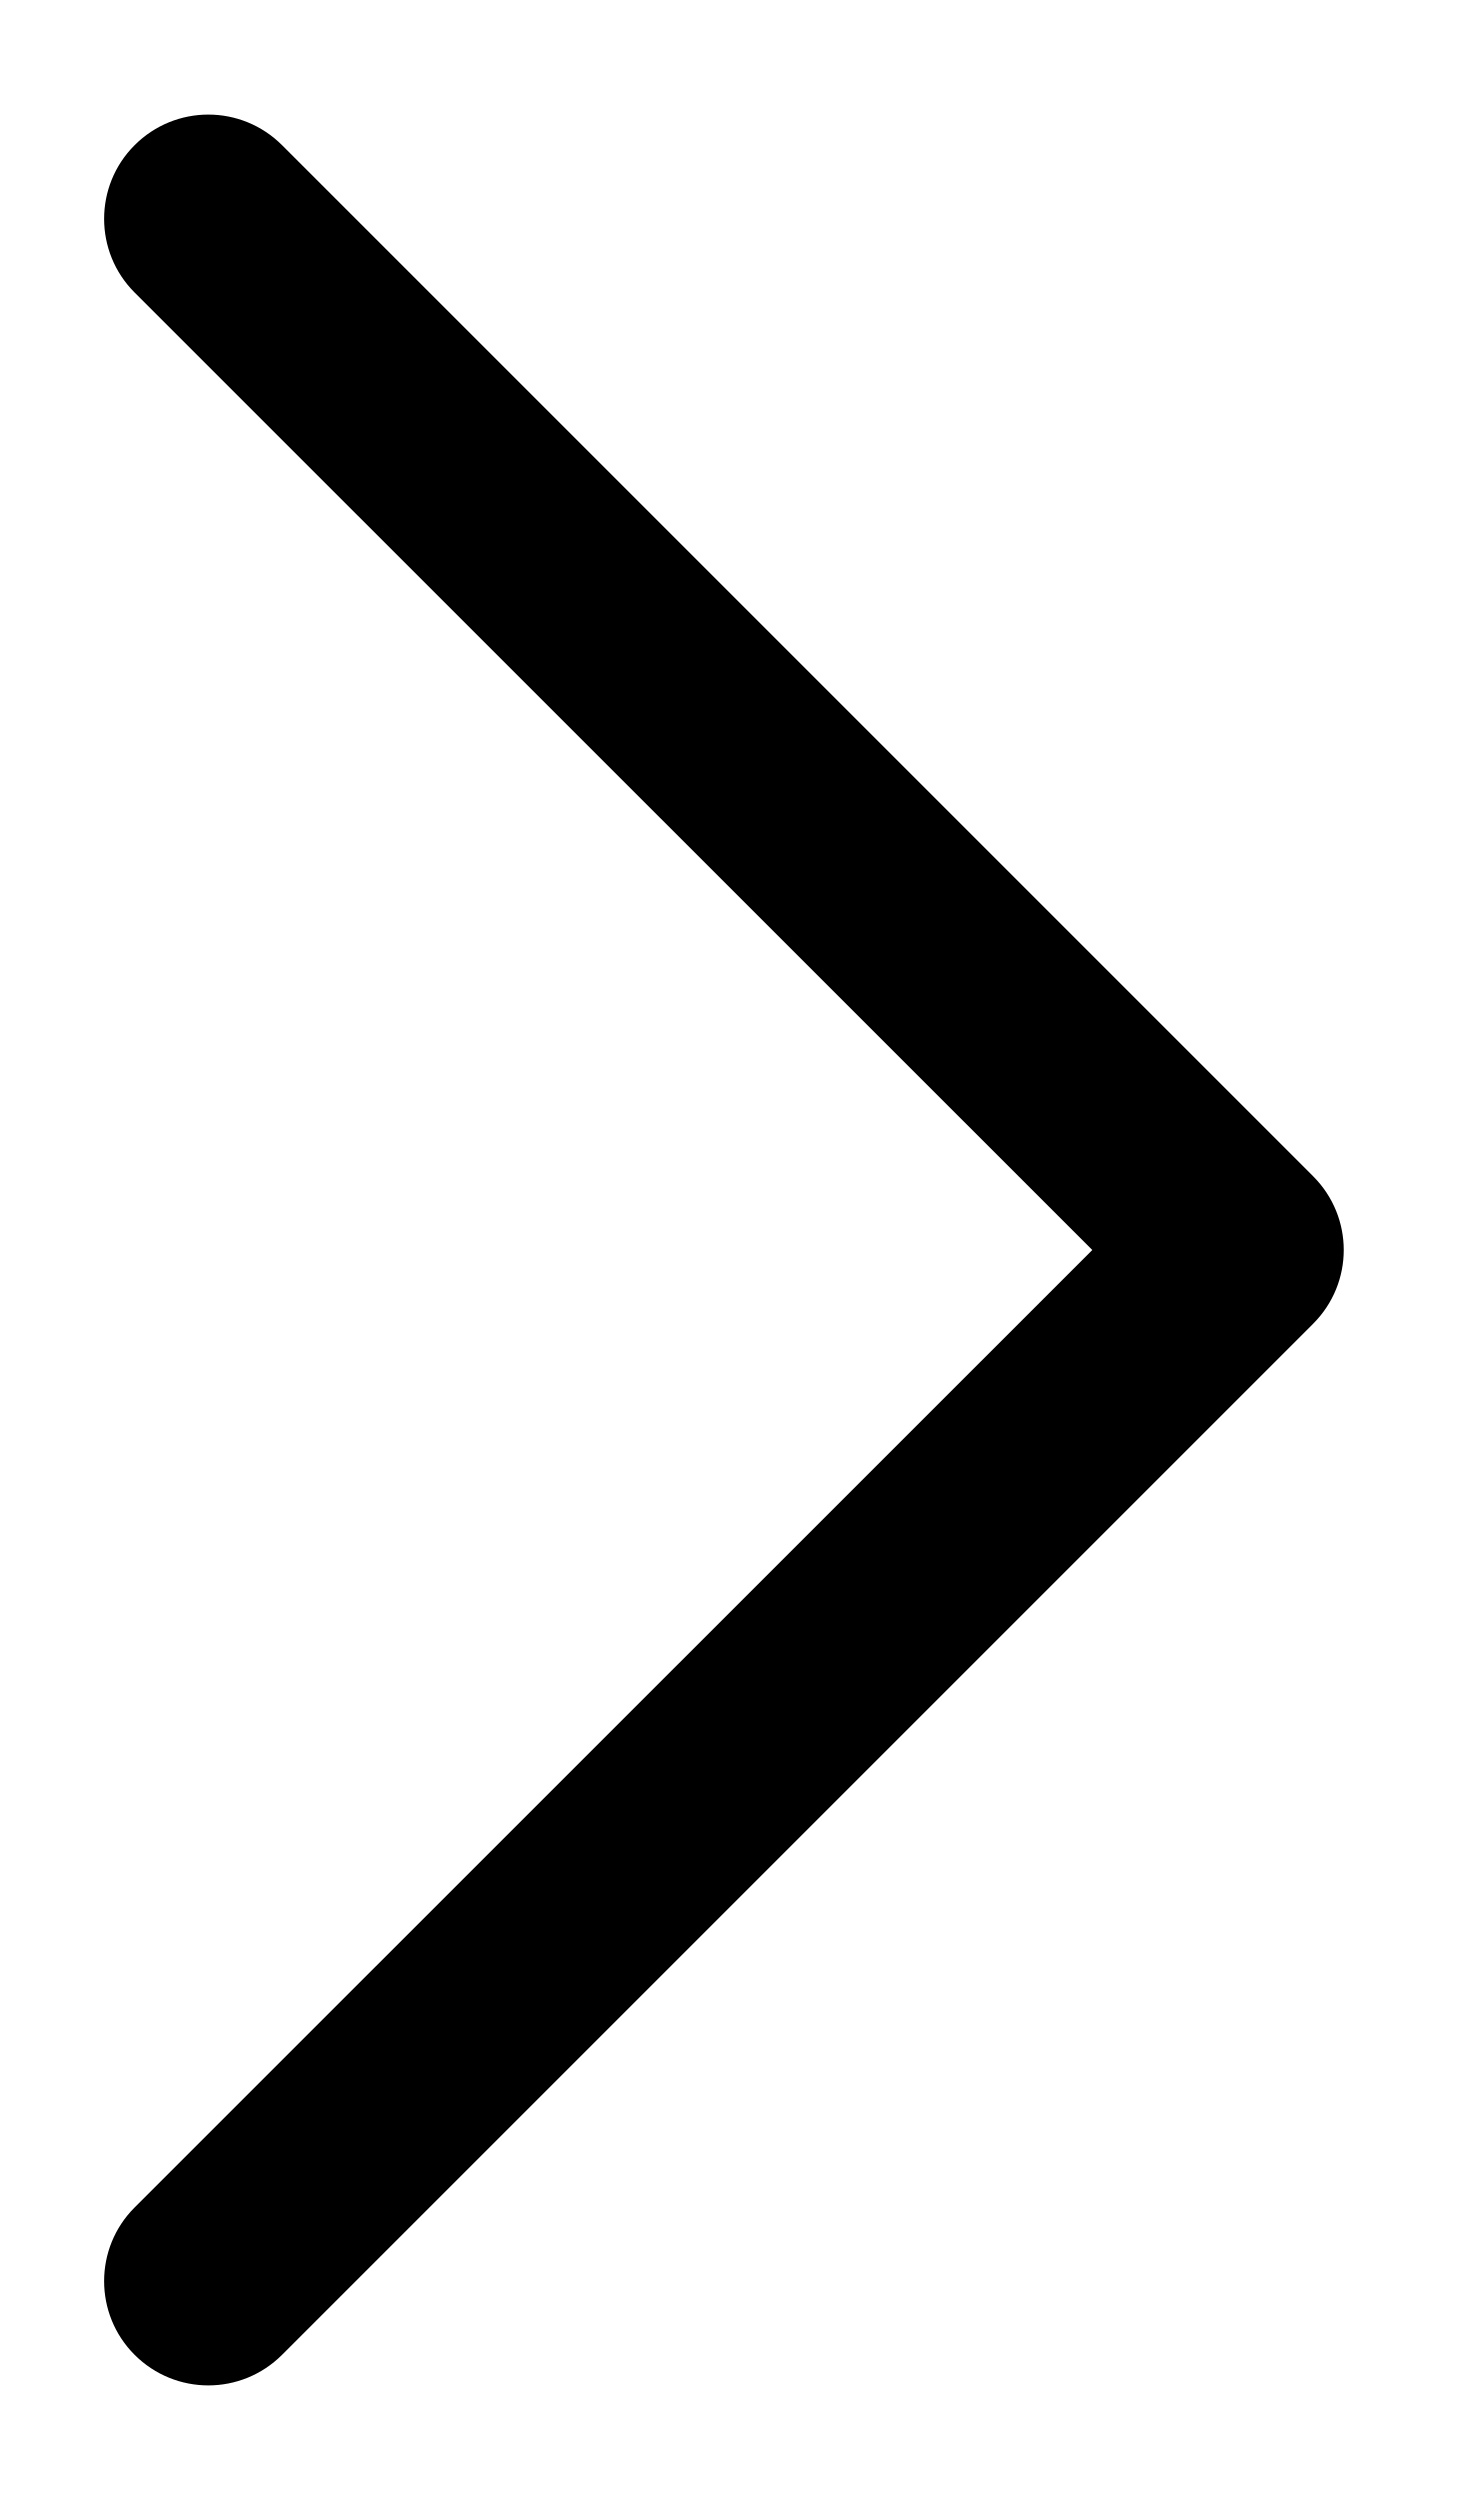
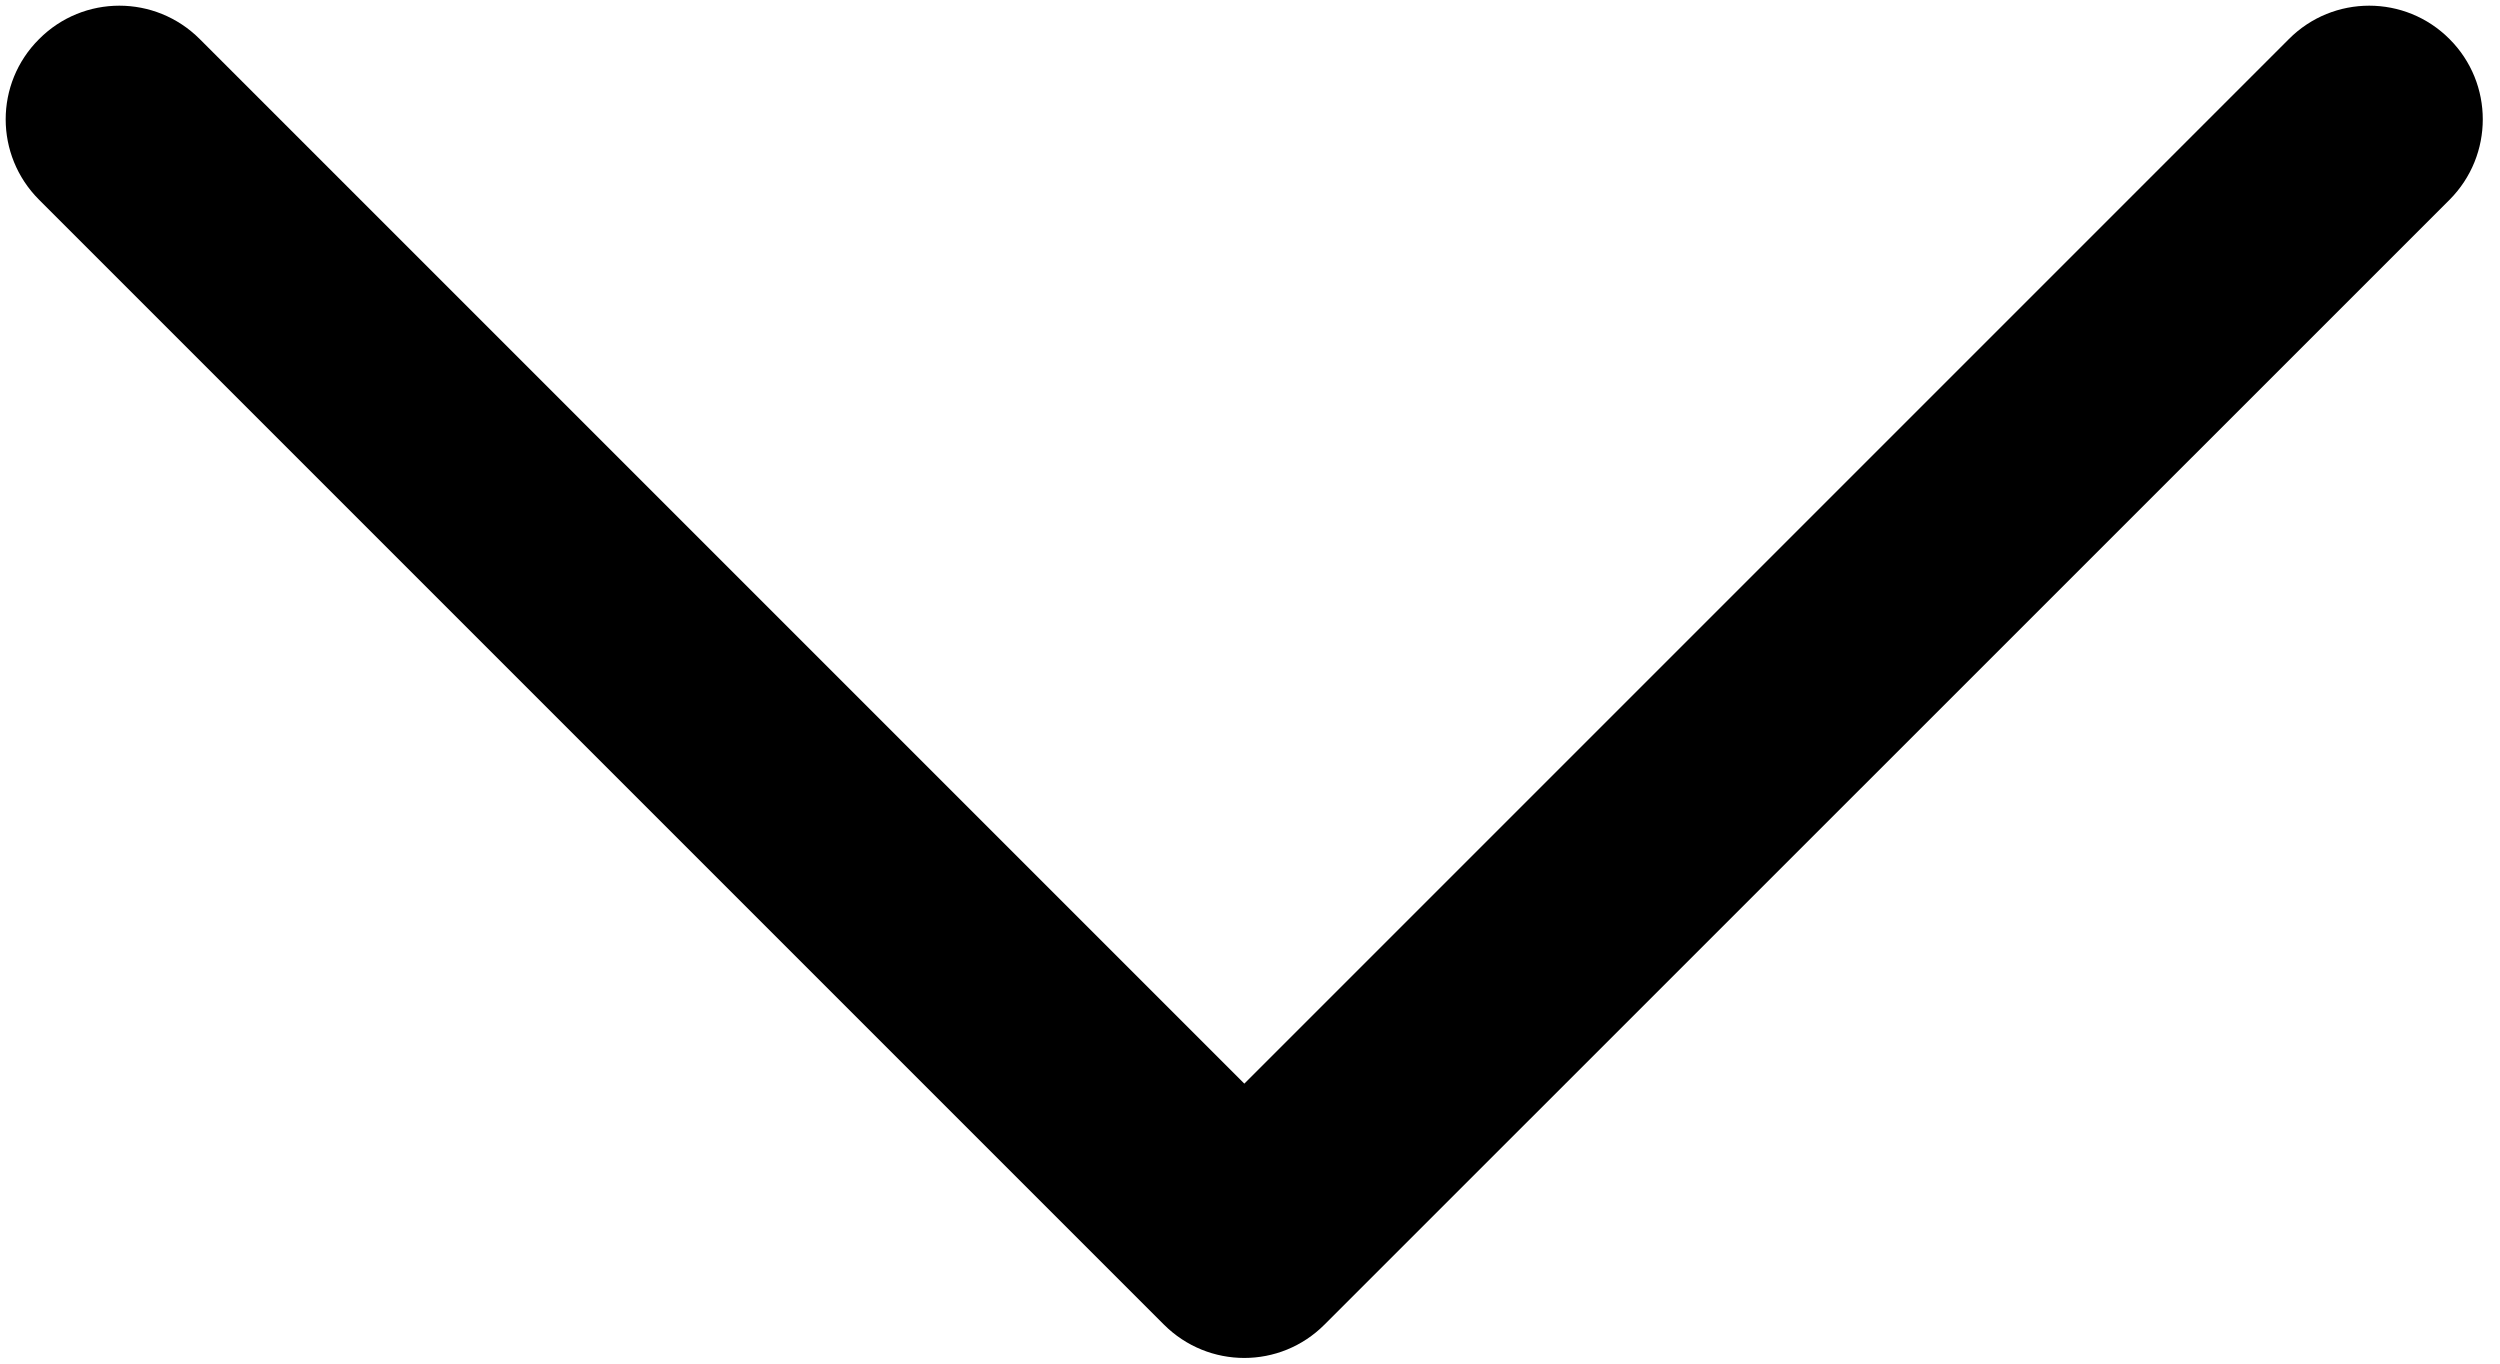
- <svg xmlns="http://www.w3.org/2000/svg" width="7" height="12" viewBox="0 0 7 12" fill="none">
-   <path fill-rule="evenodd" clip-rule="evenodd" d="M1.354 11.303L6.303 6.354C6.499 6.158 6.499 5.842 6.303 5.646L1.354 0.697C1.158 0.501 0.842 0.501 0.646 0.697C0.451 0.892 0.451 1.209 0.646 1.404L5.243 6L0.646 10.596C0.451 10.791 0.451 11.108 0.646 11.303C0.842 11.499 1.158 11.499 1.354 11.303Z" fill="black" />
+ <svg xmlns="http://www.w3.org/2000/svg" width="11" height="6" viewBox="0 0 11 6" fill="none">
+   <path fill-rule="evenodd" clip-rule="evenodd" d="M0.172 0.879L5.121 5.828C5.317 6.024 5.633 6.024 5.828 5.828L10.778 0.879C10.973 0.683 10.973 0.367 10.778 0.172C10.583 -0.024 10.266 -0.024 10.071 0.172L5.475 4.768L0.879 0.172C0.683 -0.024 0.367 -0.024 0.172 0.172C-0.024 0.367 -0.024 0.683 0.172 0.879Z" fill="black" />
</svg>
